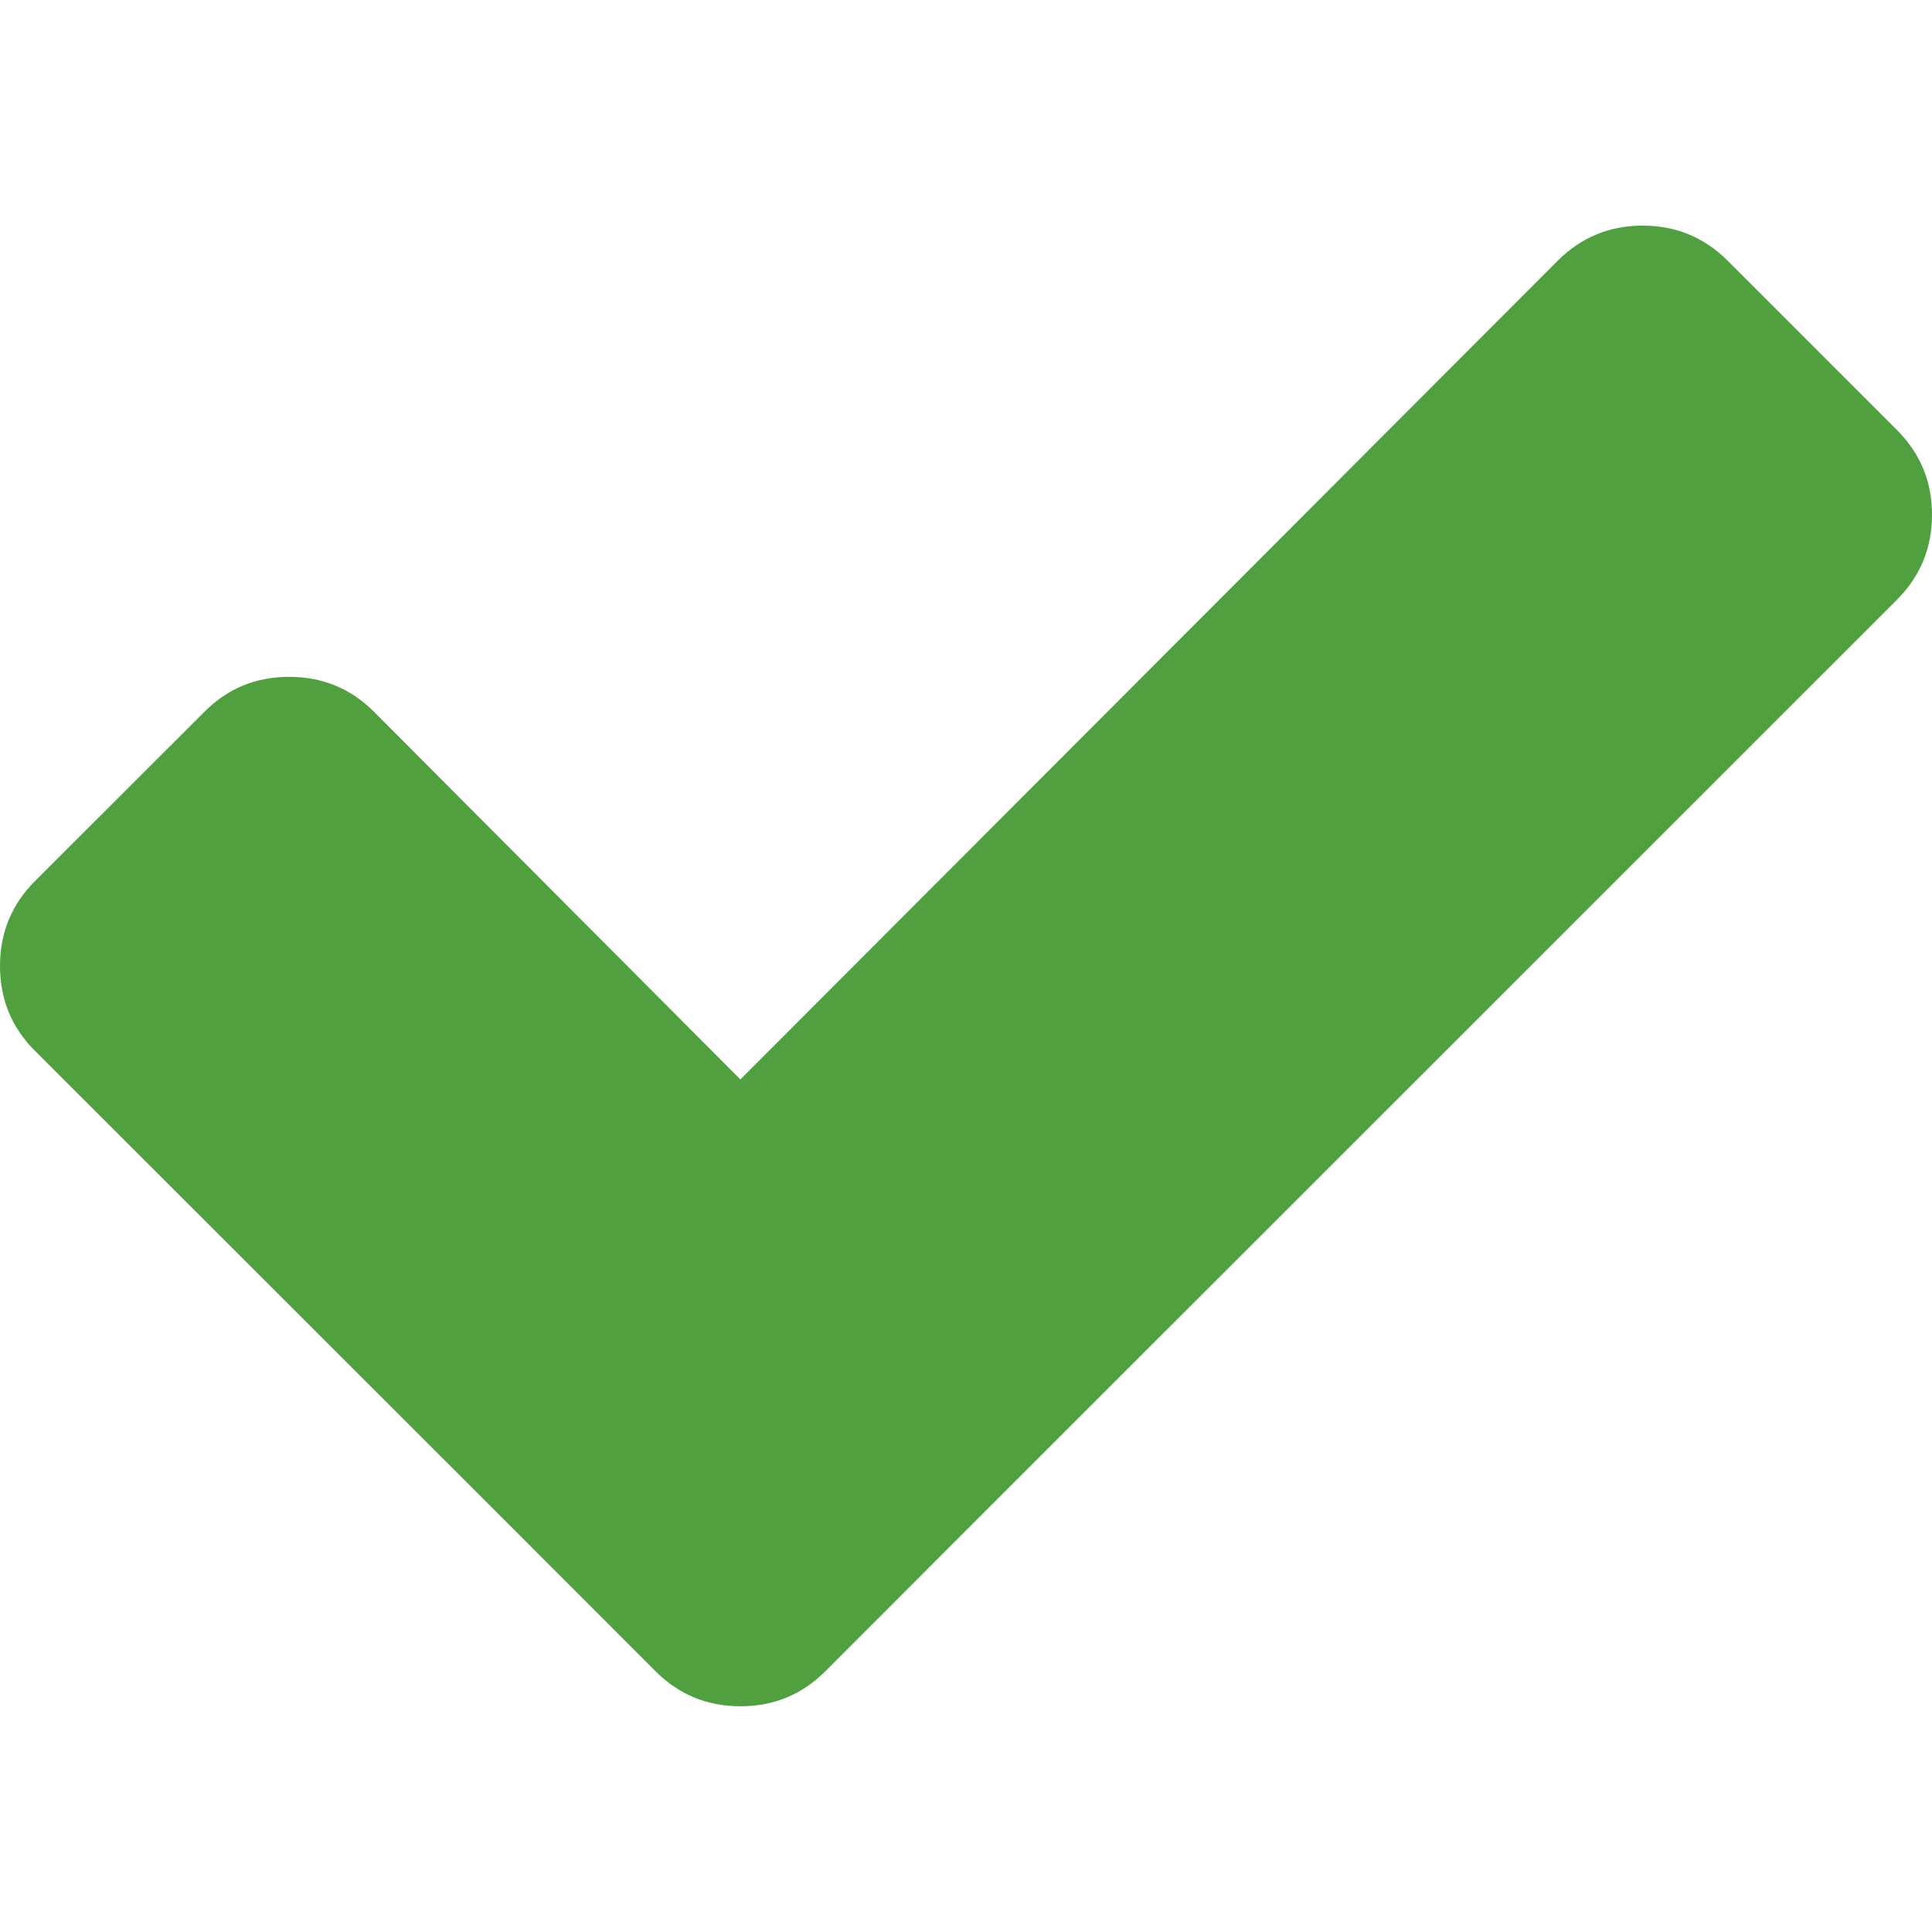
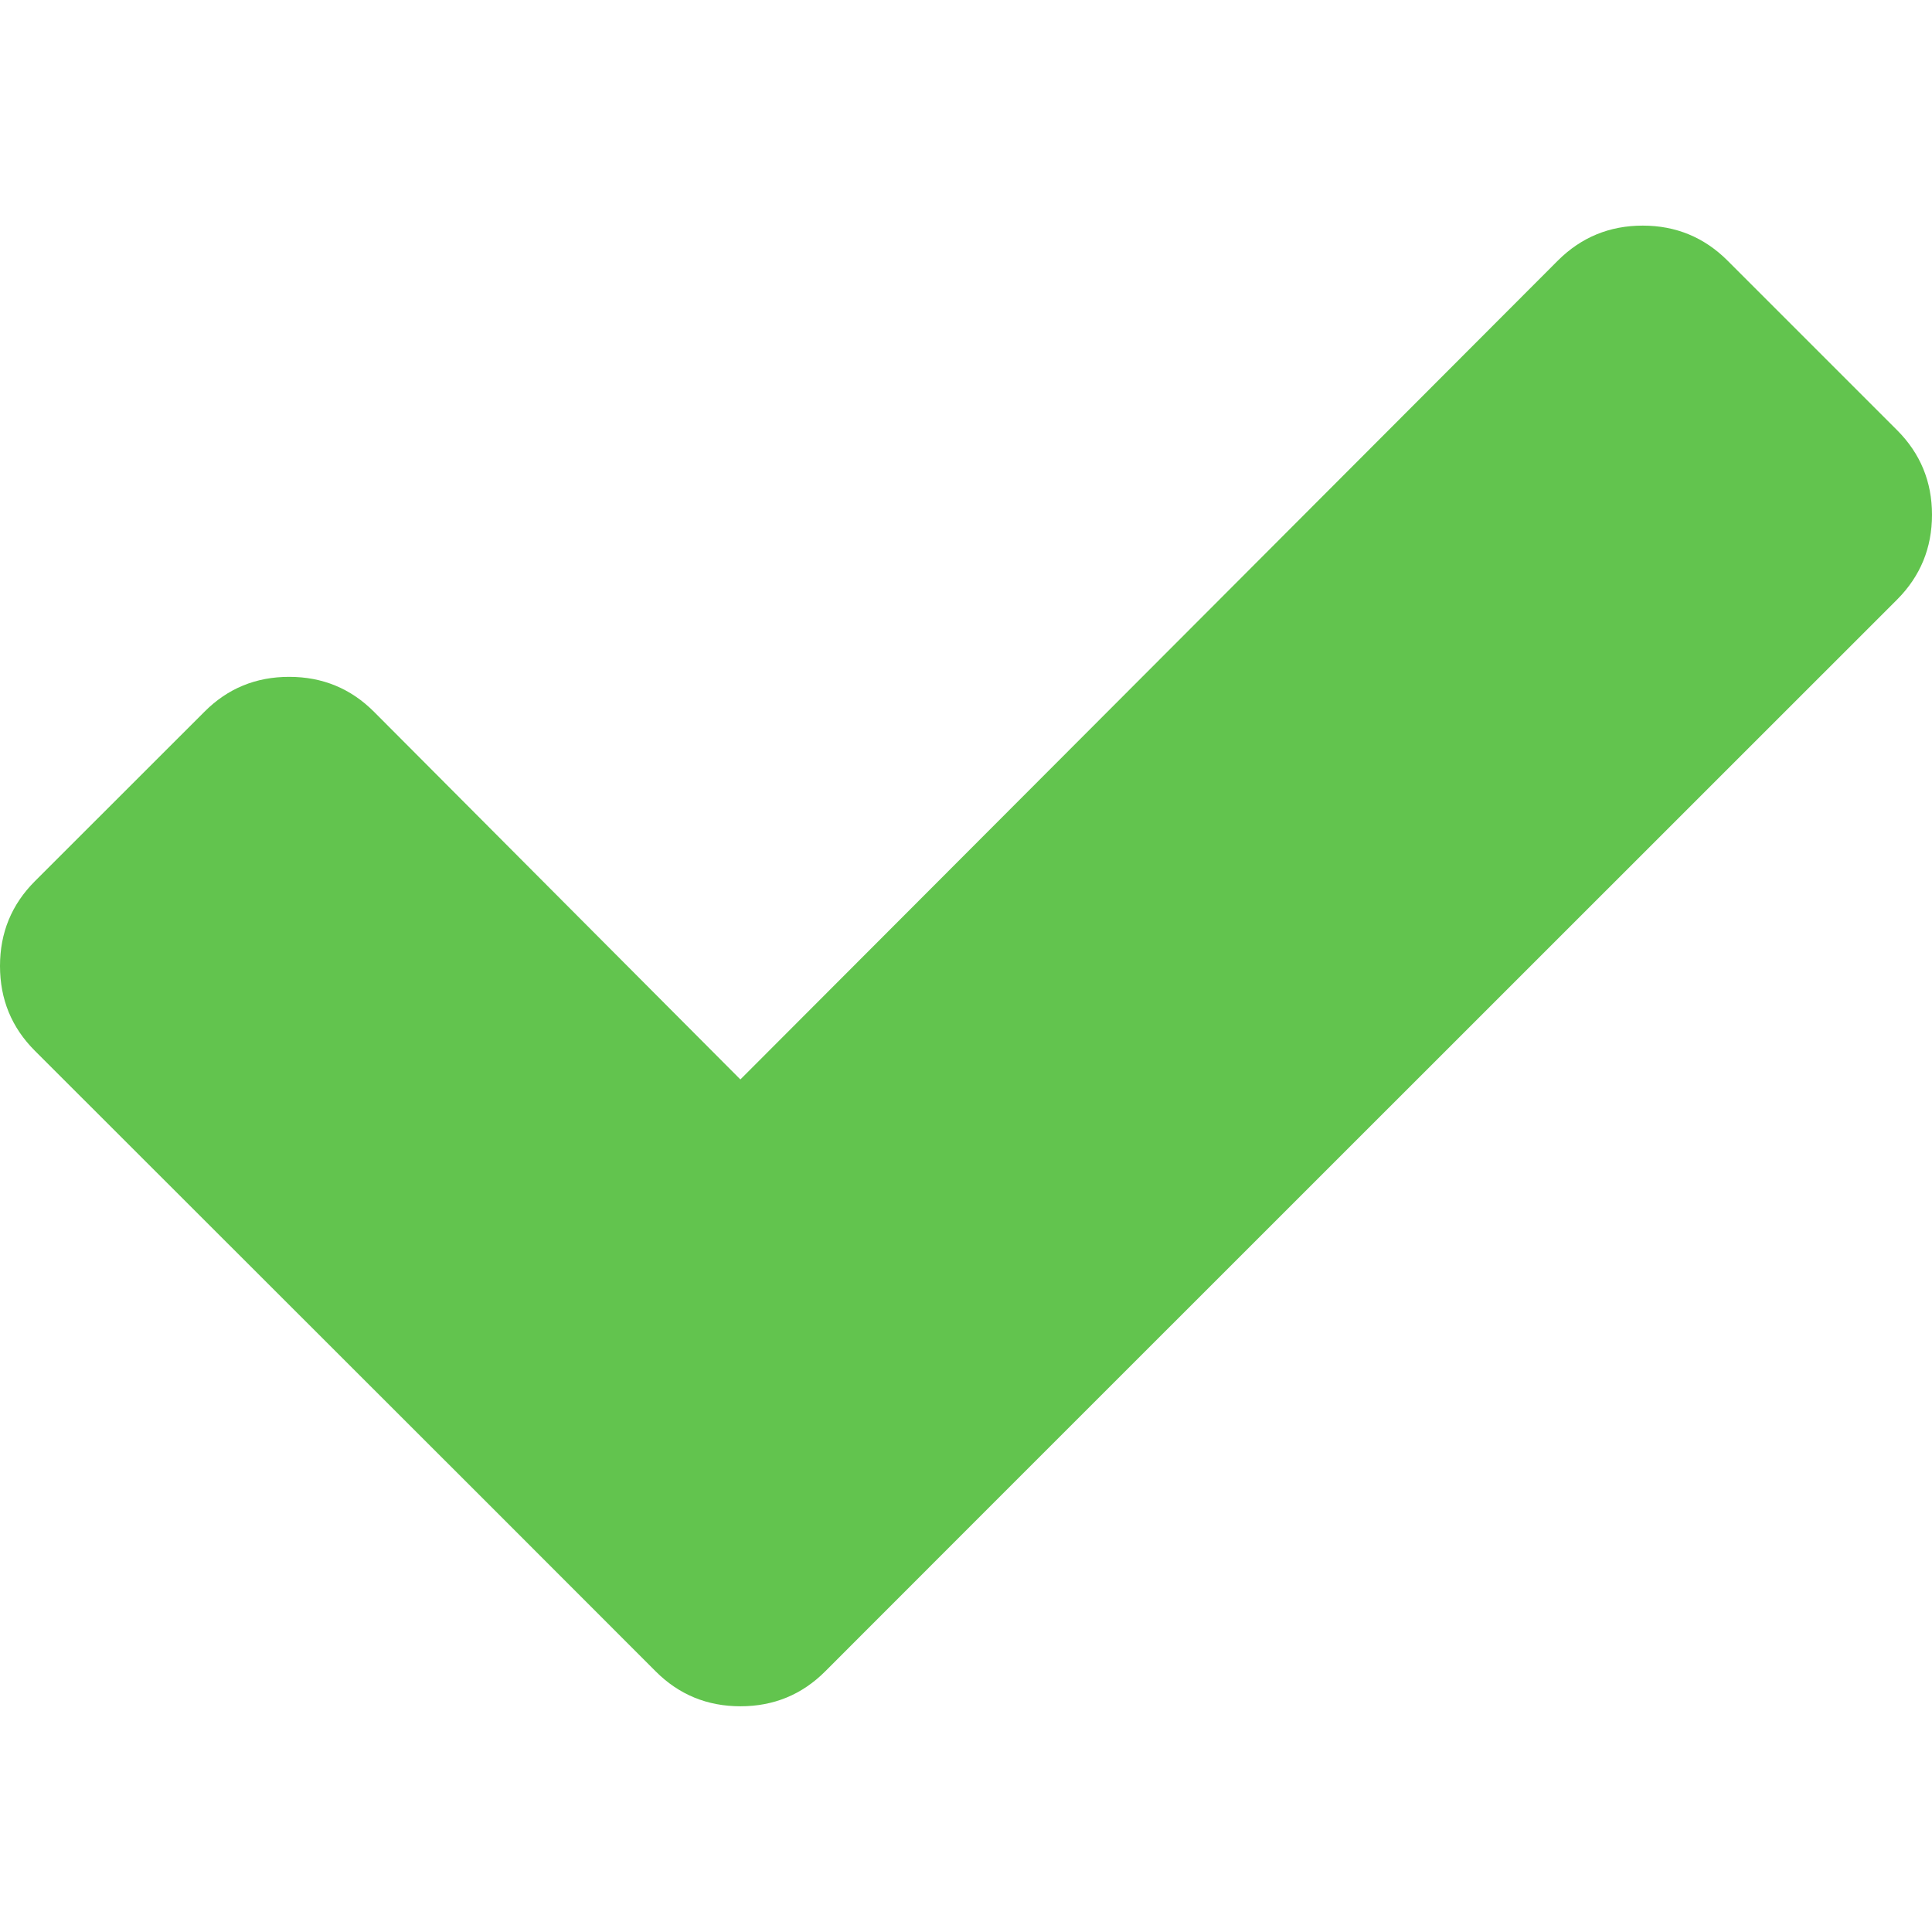
<svg xmlns="http://www.w3.org/2000/svg" width="16" height="16" viewBox="0 0 18 18">
-   <path fill="#51A040" d="M18,4.796c0,0.31-0.109,0.573-0.325,0.79l-8.408,8.406l-1.579,1.58c-0.217,0.217-0.48,0.325-0.789,0.325c-0.31,0-0.573-0.108-0.79-0.325l-1.579-1.58L0.325,9.79C0.108,9.573,0,9.31,0,9s0.108-0.573,0.325-0.79l1.58-1.579c0.216-0.217,0.479-0.325,0.789-0.325s0.573,0.108,0.79,0.325l3.414,3.426l7.617-7.63c0.217-0.216,0.48-0.325,0.79-0.325c0.309,0,0.572,0.109,0.789,0.325l1.58,1.58C17.891,4.224,18,4.487,18,4.796z" />
+   <path fill="#62c44e" d="M18,4.796c0,0.31-0.109,0.573-0.325,0.79l-8.408,8.406l-1.579,1.58c-0.217,0.217-0.48,0.325-0.789,0.325c-0.31,0-0.573-0.108-0.79-0.325l-1.579-1.58L0.325,9.79C0.108,9.573,0,9.31,0,9s0.108-0.573,0.325-0.79l1.58-1.579c0.216-0.217,0.479-0.325,0.789-0.325s0.573,0.108,0.79,0.325l3.414,3.426l7.617-7.63c0.217-0.216,0.48-0.325,0.79-0.325c0.309,0,0.572,0.109,0.789,0.325l1.58,1.58C17.891,4.224,18,4.487,18,4.796z" />
</svg>
